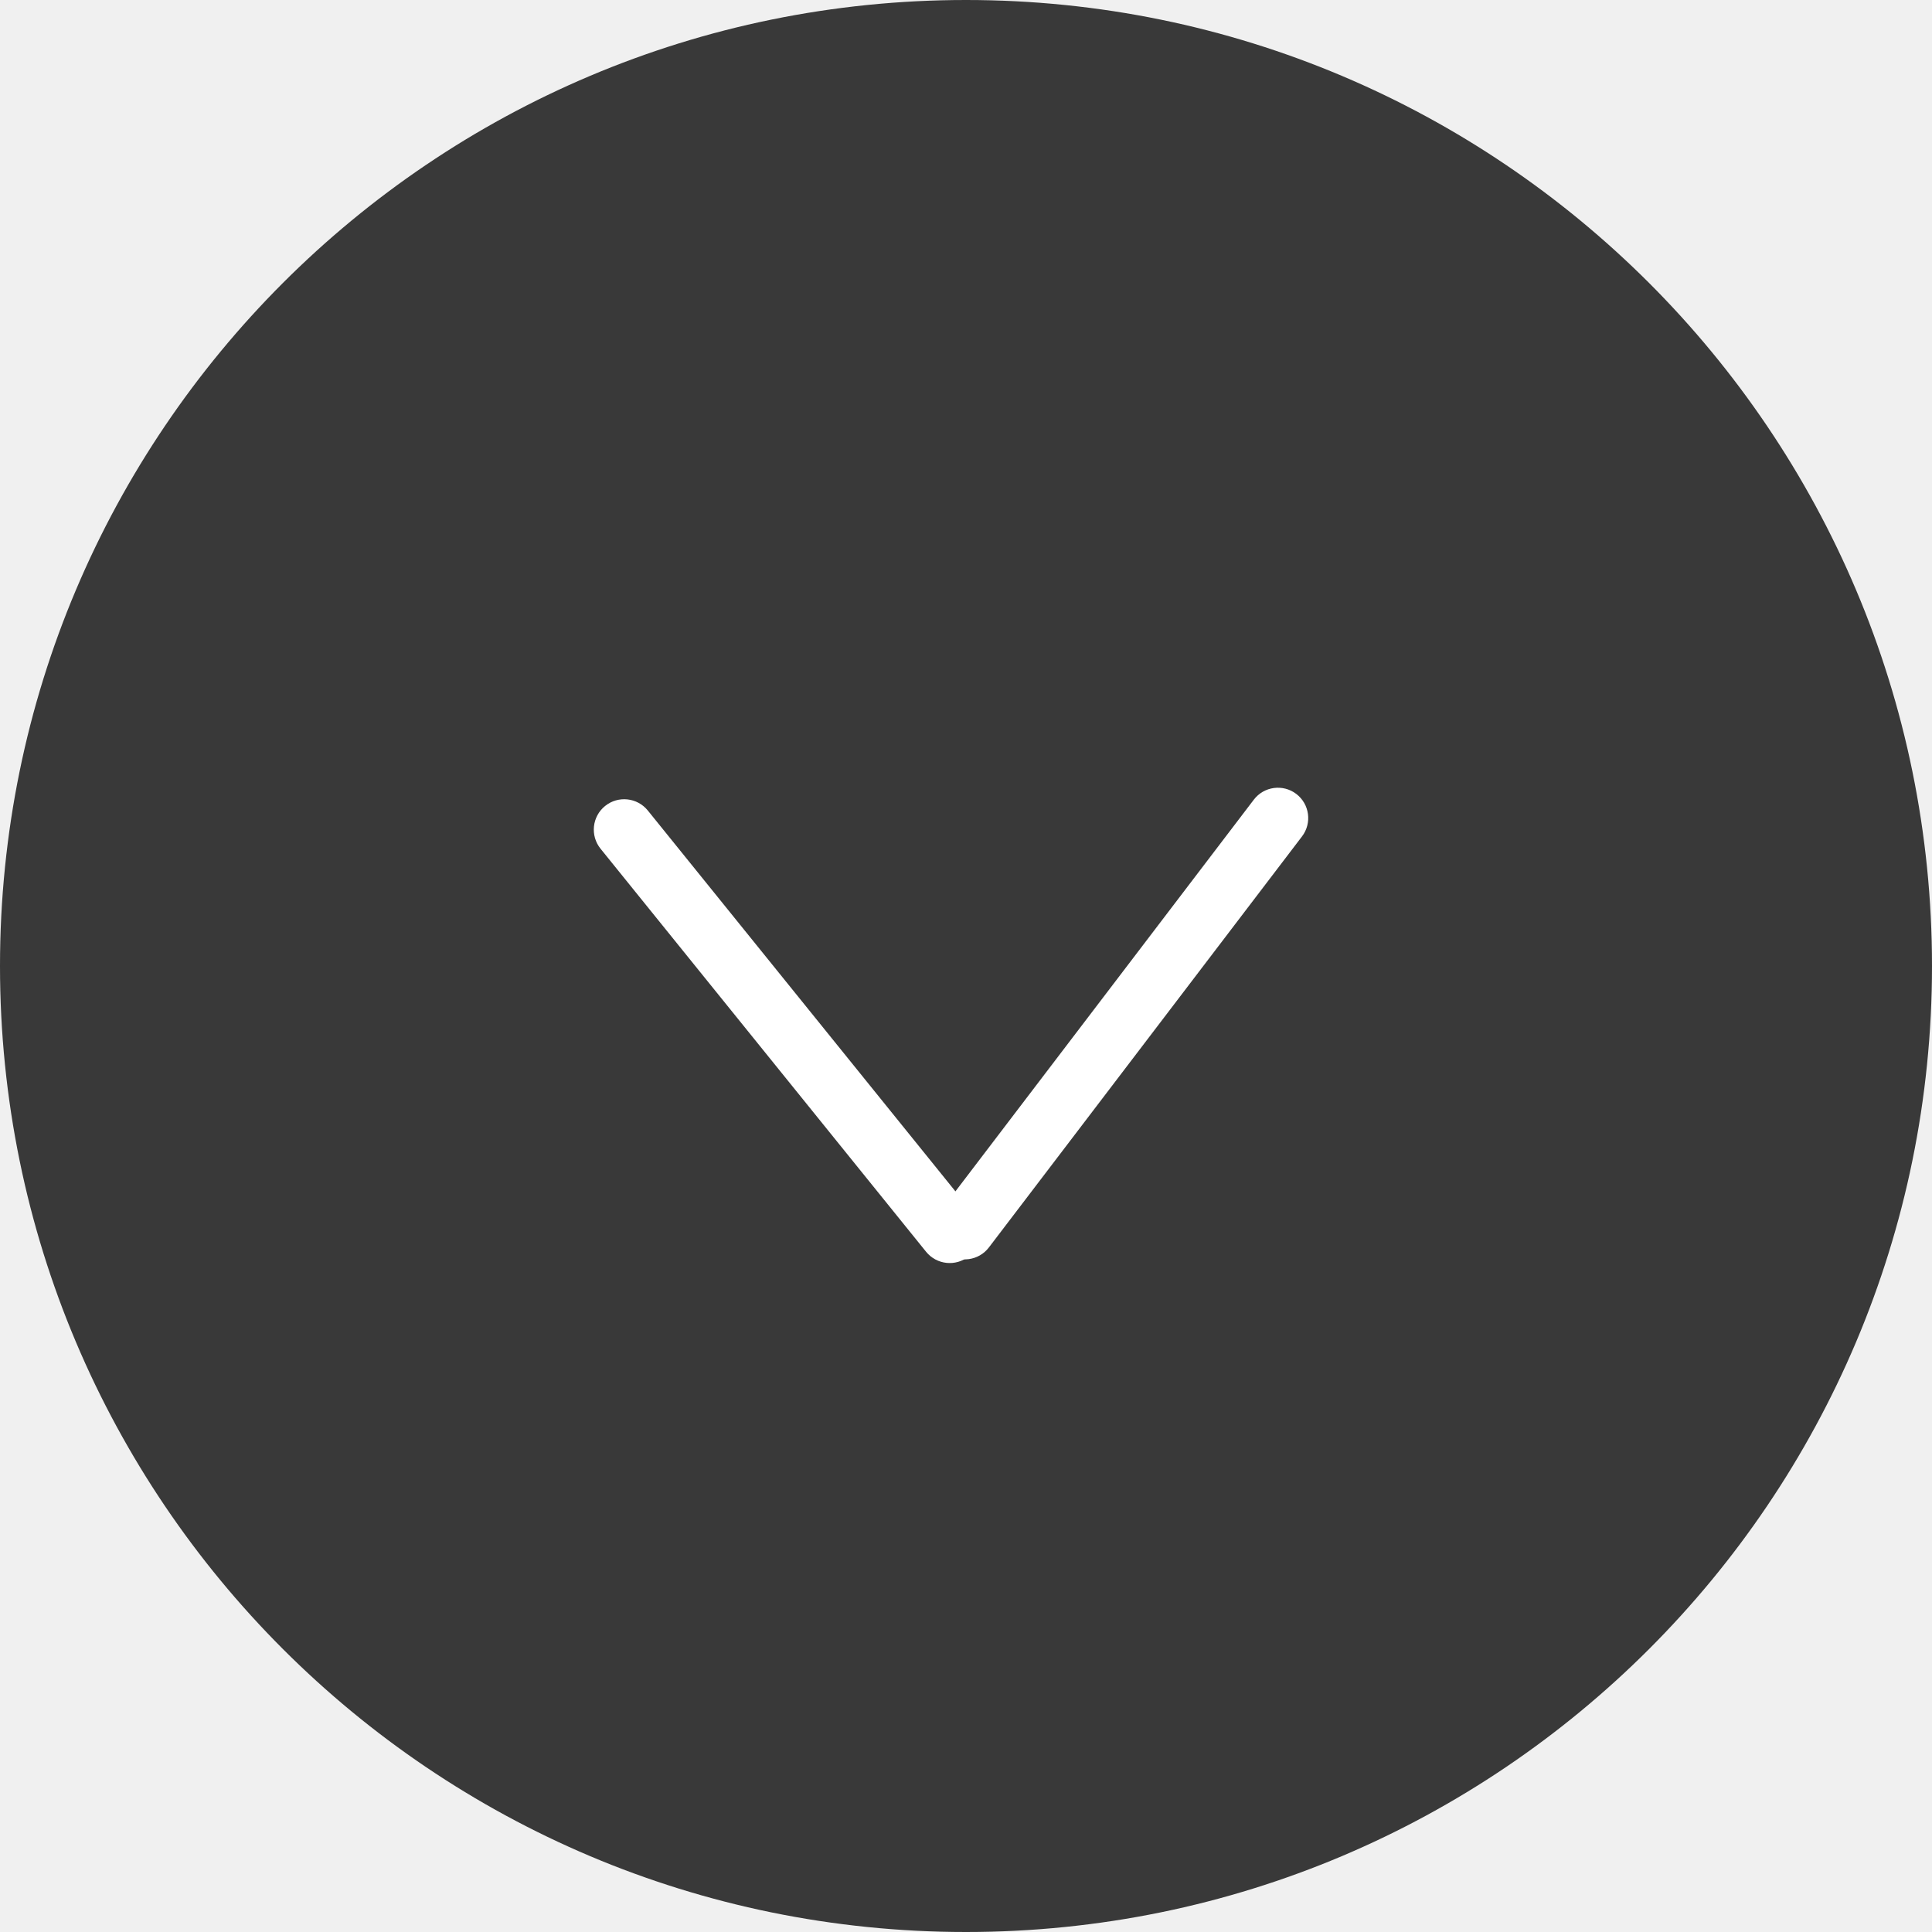
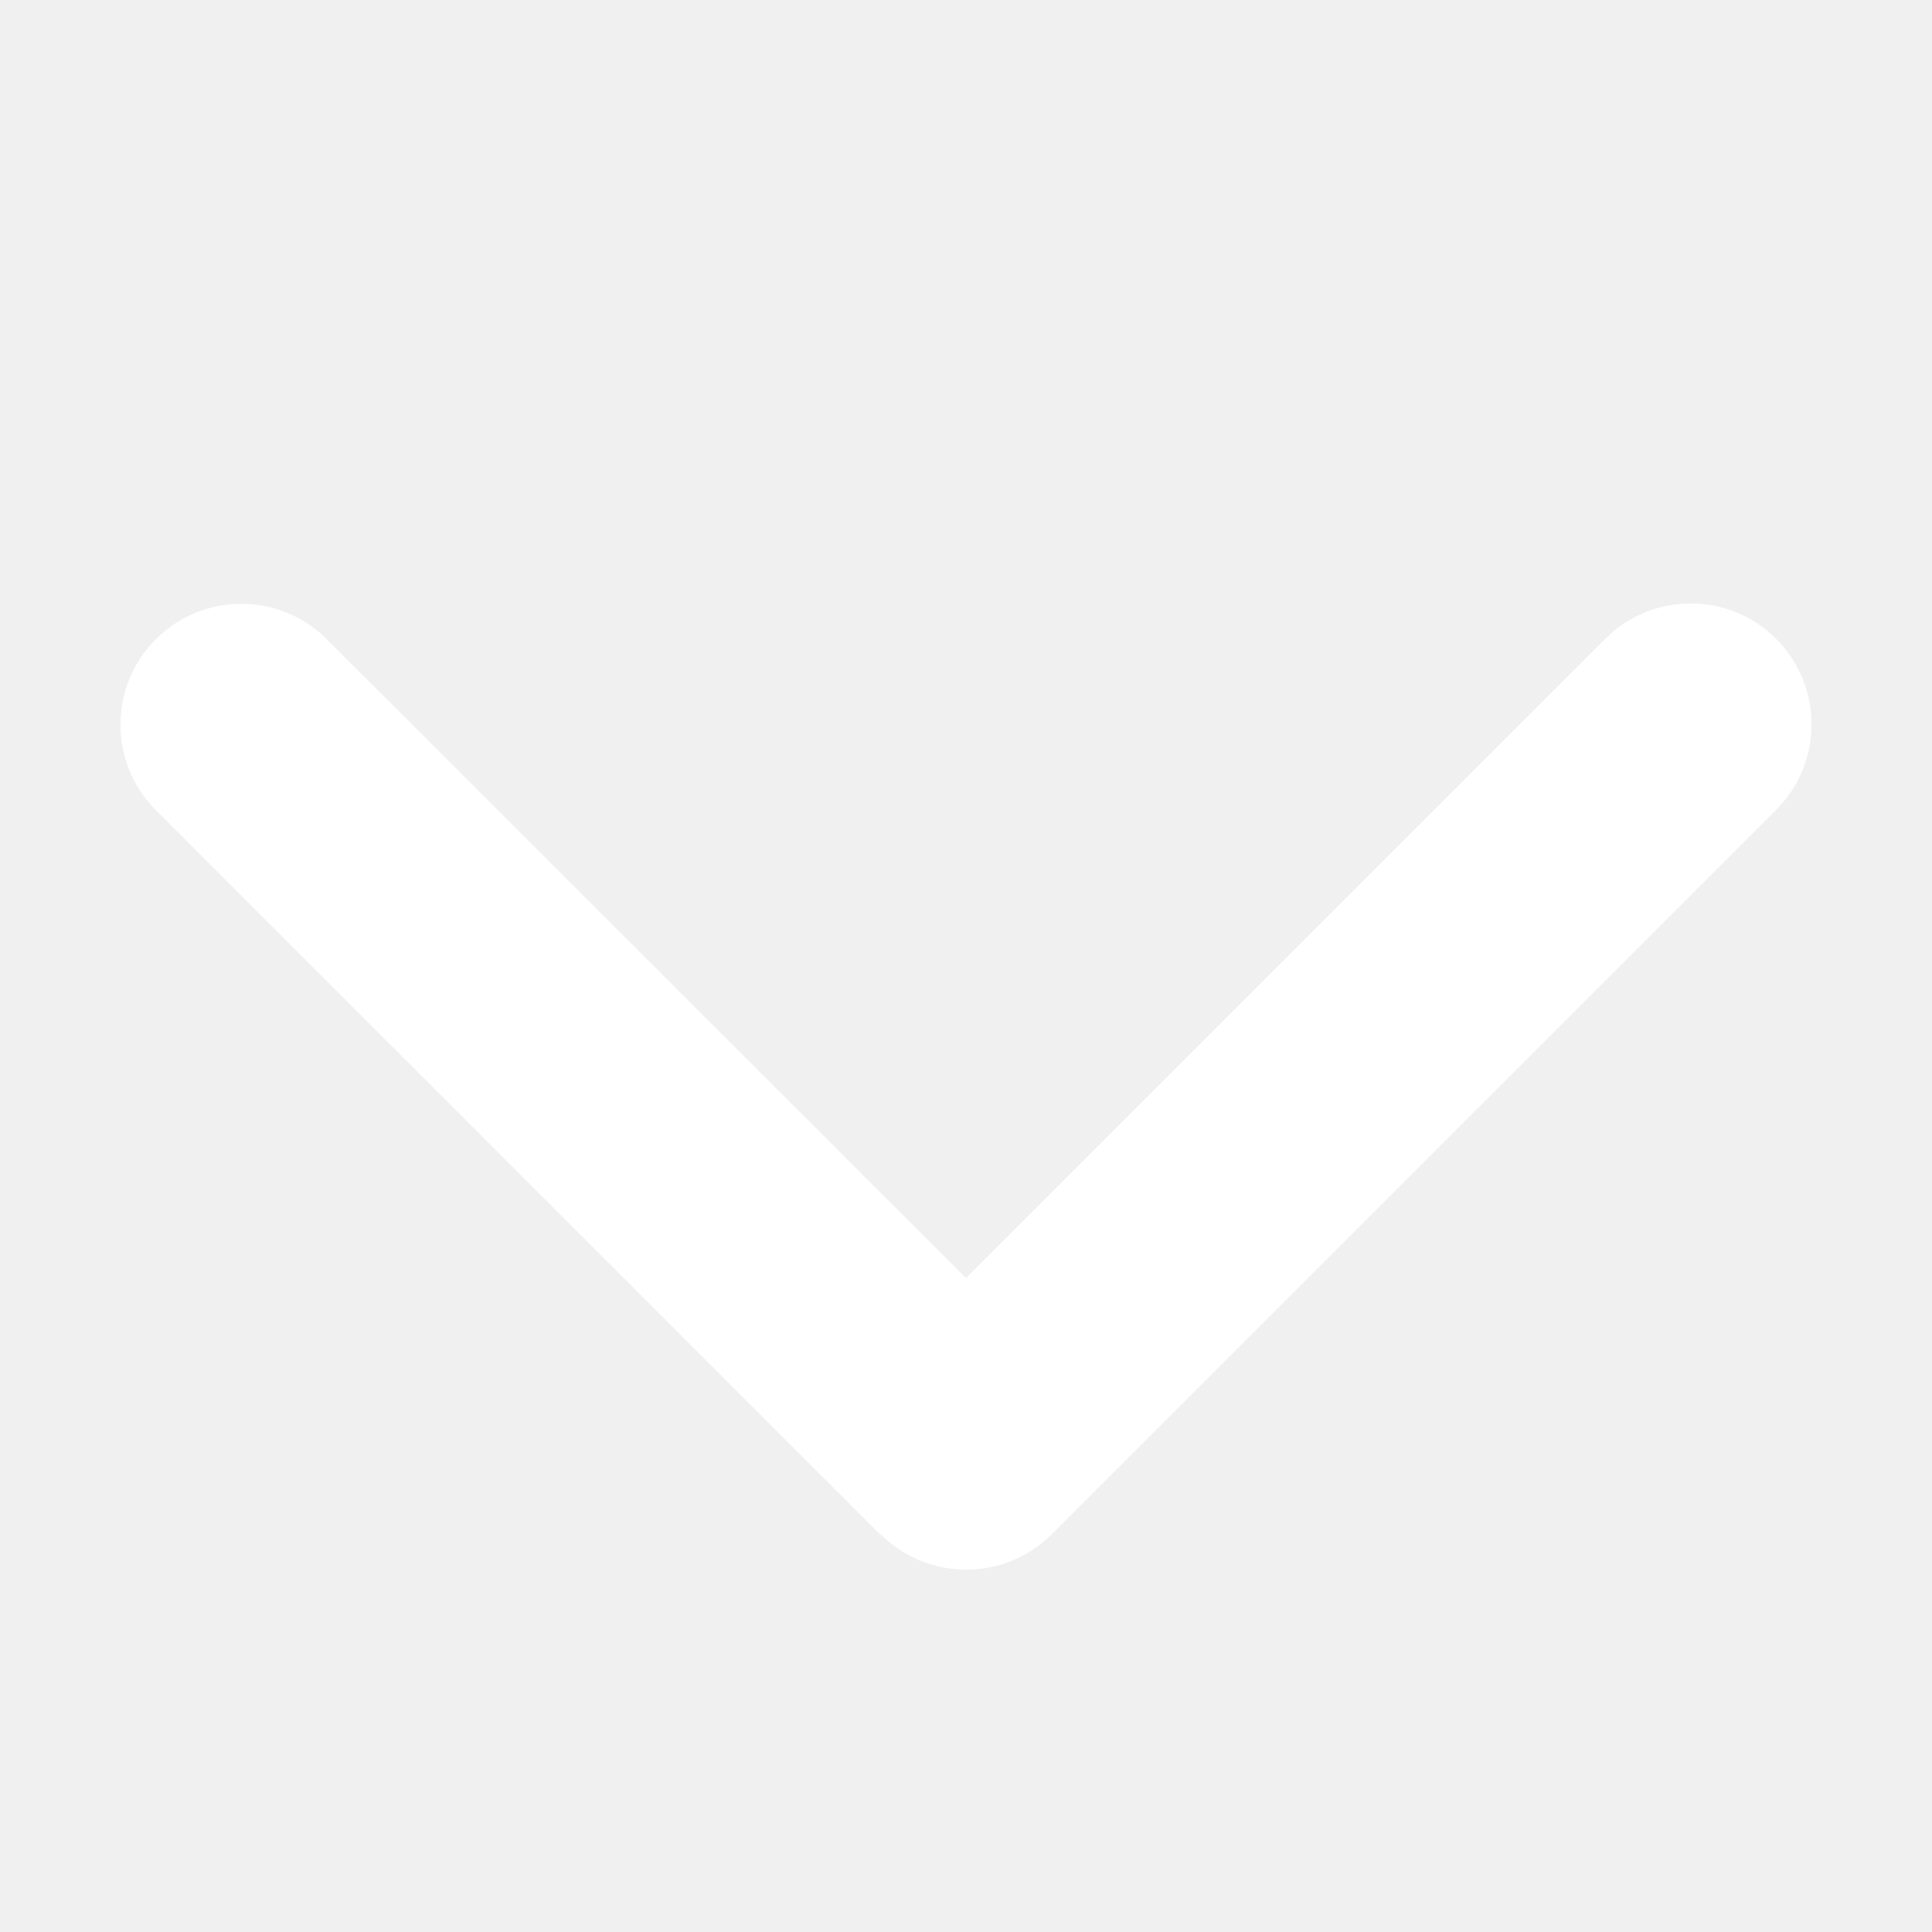
- <svg xmlns="http://www.w3.org/2000/svg" id="Layer_1" data-name="Layer 1" viewBox="0 0 51 51">
-   <defs>
-     <style>.cls-1{fill:#393939;}.cls-2{fill:#fff;}</style>
-   </defs>
-   <circle class="cls-1" cx="25.5" cy="25.5" r="25.5" />
-   <rect class="cls-2" x="24.4" y="27.9" width="1.6" height="15.24" rx="0.8" transform="matrix(0.78, -0.63, 0.63, 0.78, -21.26, 15.39)" />
-   <rect class="cls-2" x="33.3" y="27.9" width="1.6" height="15.24" rx="0.8" transform="translate(24 -21.9) rotate(37.3)" />
+ <svg xmlns="http://www.w3.org/2000/svg" viewBox="0 0 512 512" width="40" height="40" fill="white">
+   <path d="M233.4 406.6c12.5 12.5 32.8 12.5 45.3 0l192-192c12.5-12.5 12.5-32.8 0-45.3s-32.8-12.5-45.3 0L256 338.7 86.6 169.4c-12.5-12.5-32.8-12.5-45.3 0s-12.5 32.8 0 45.3l192 192z" />
</svg>
